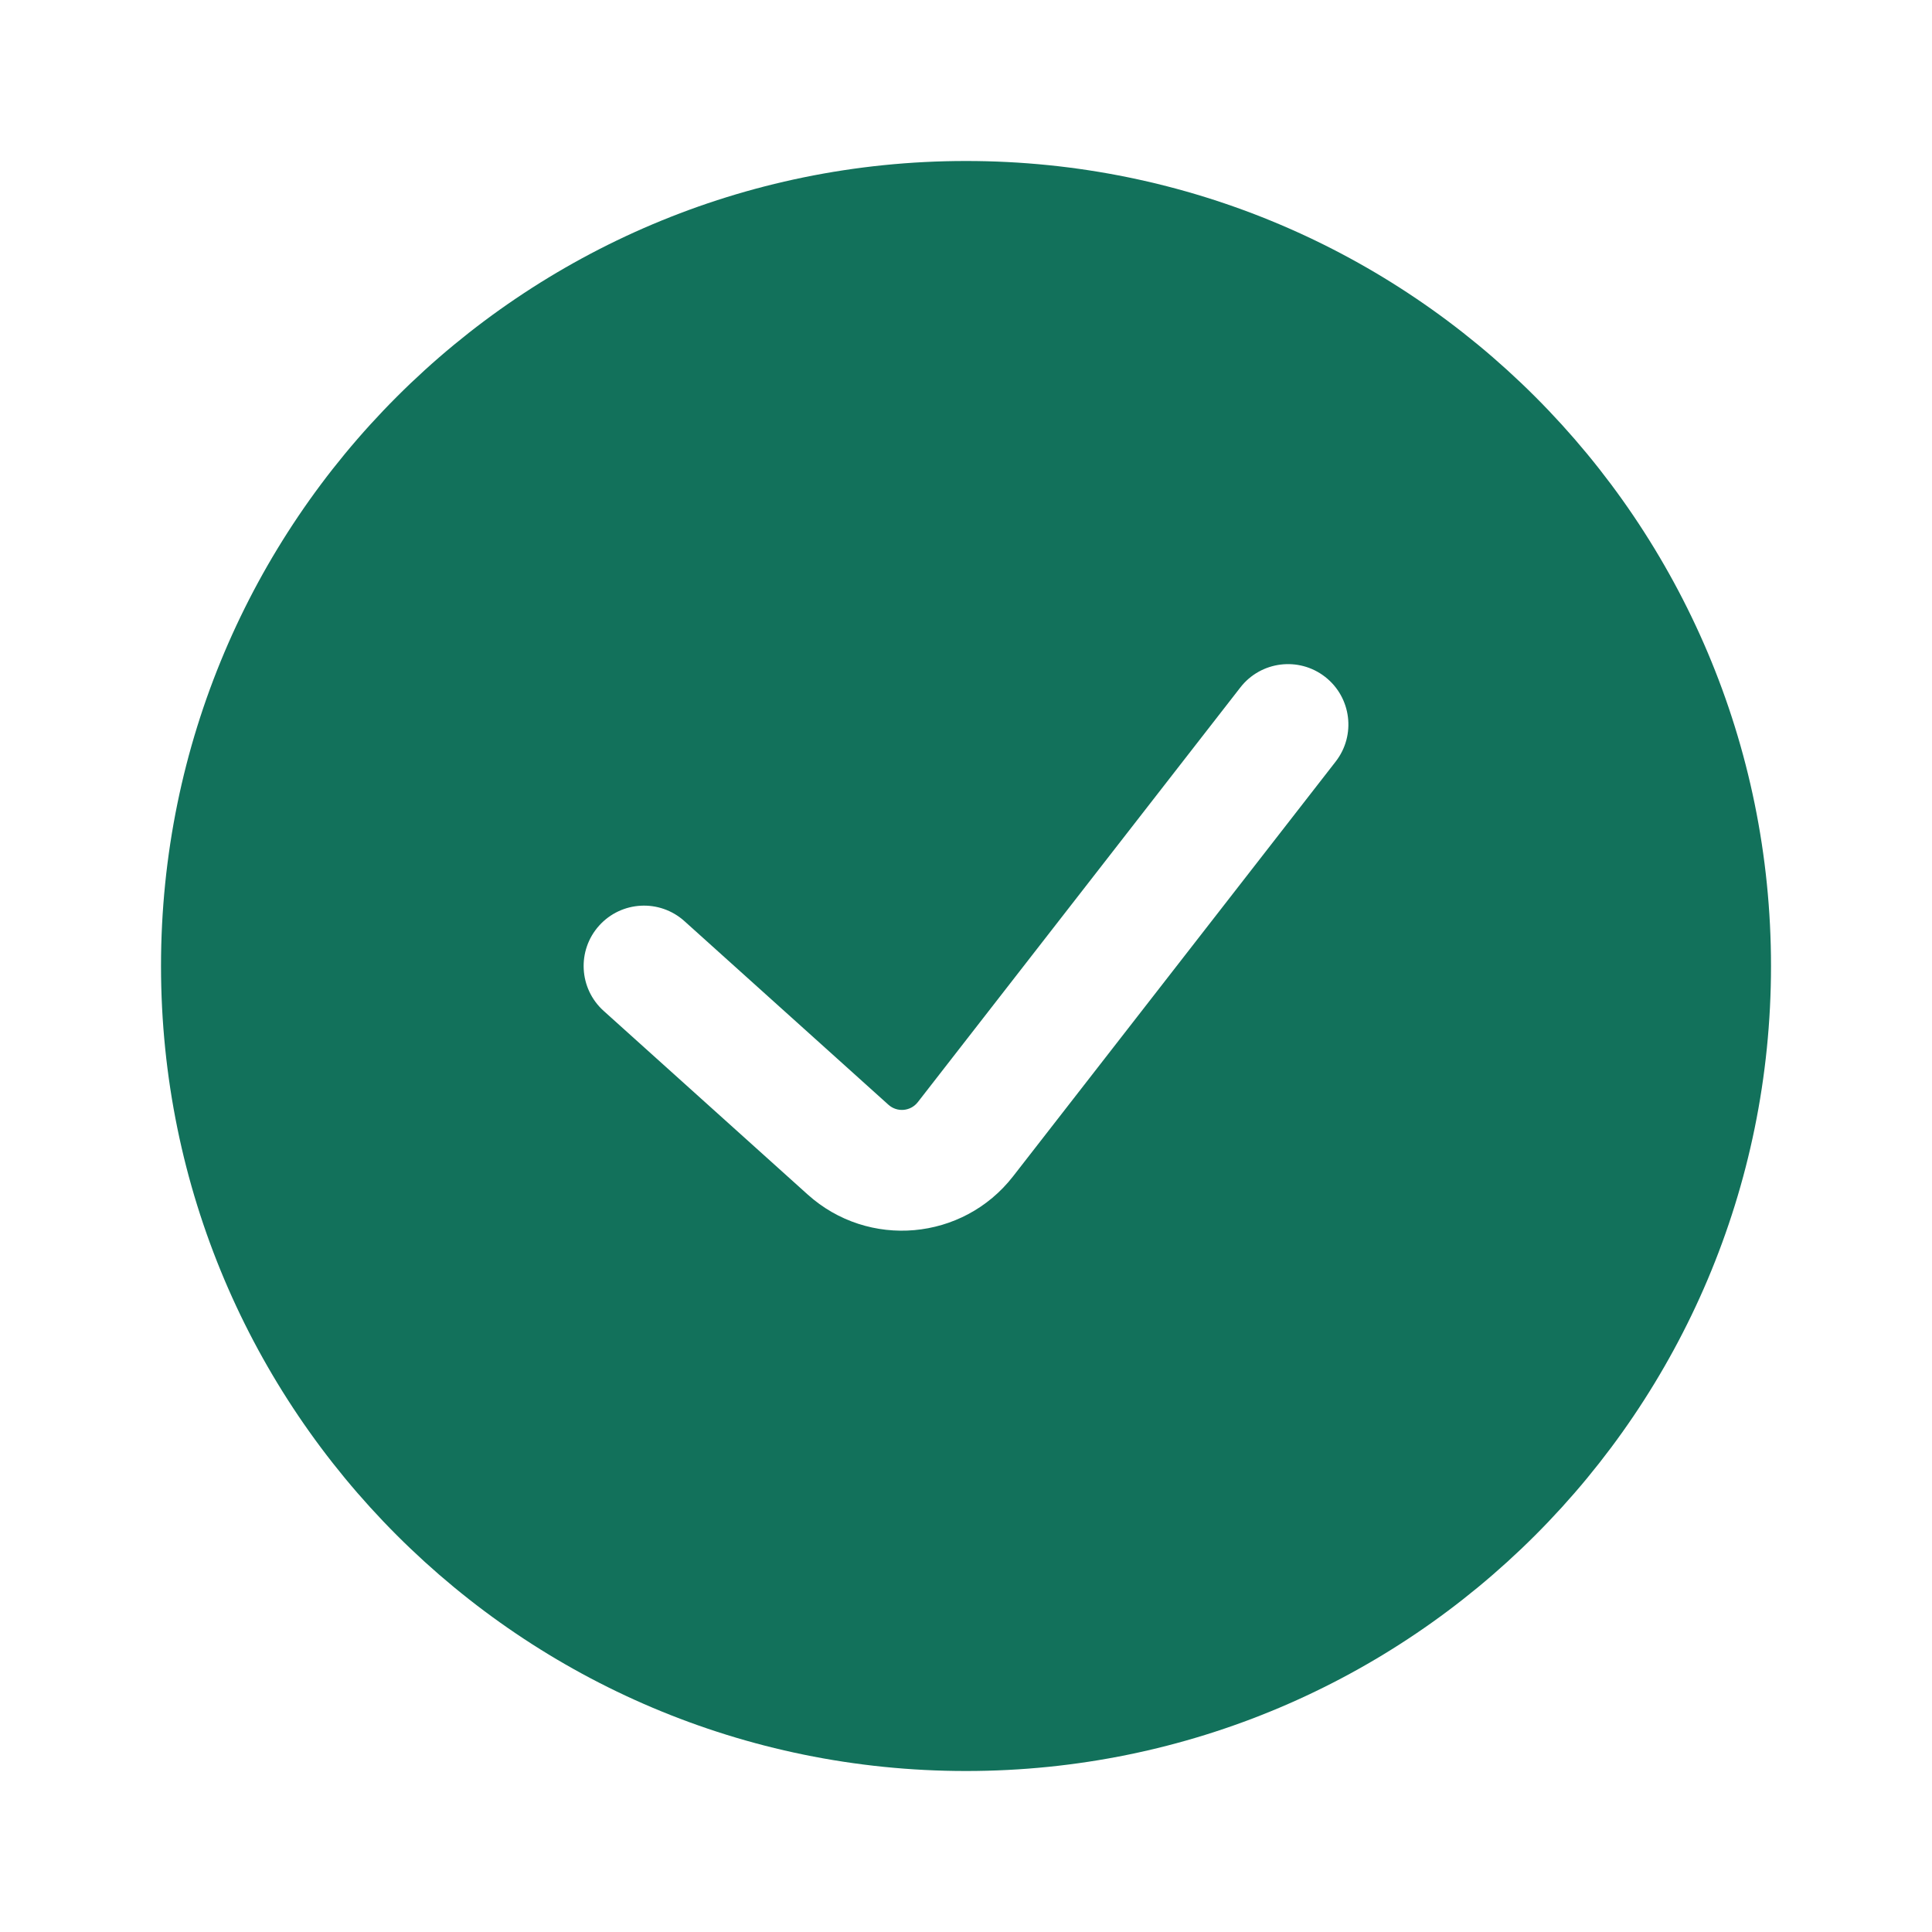
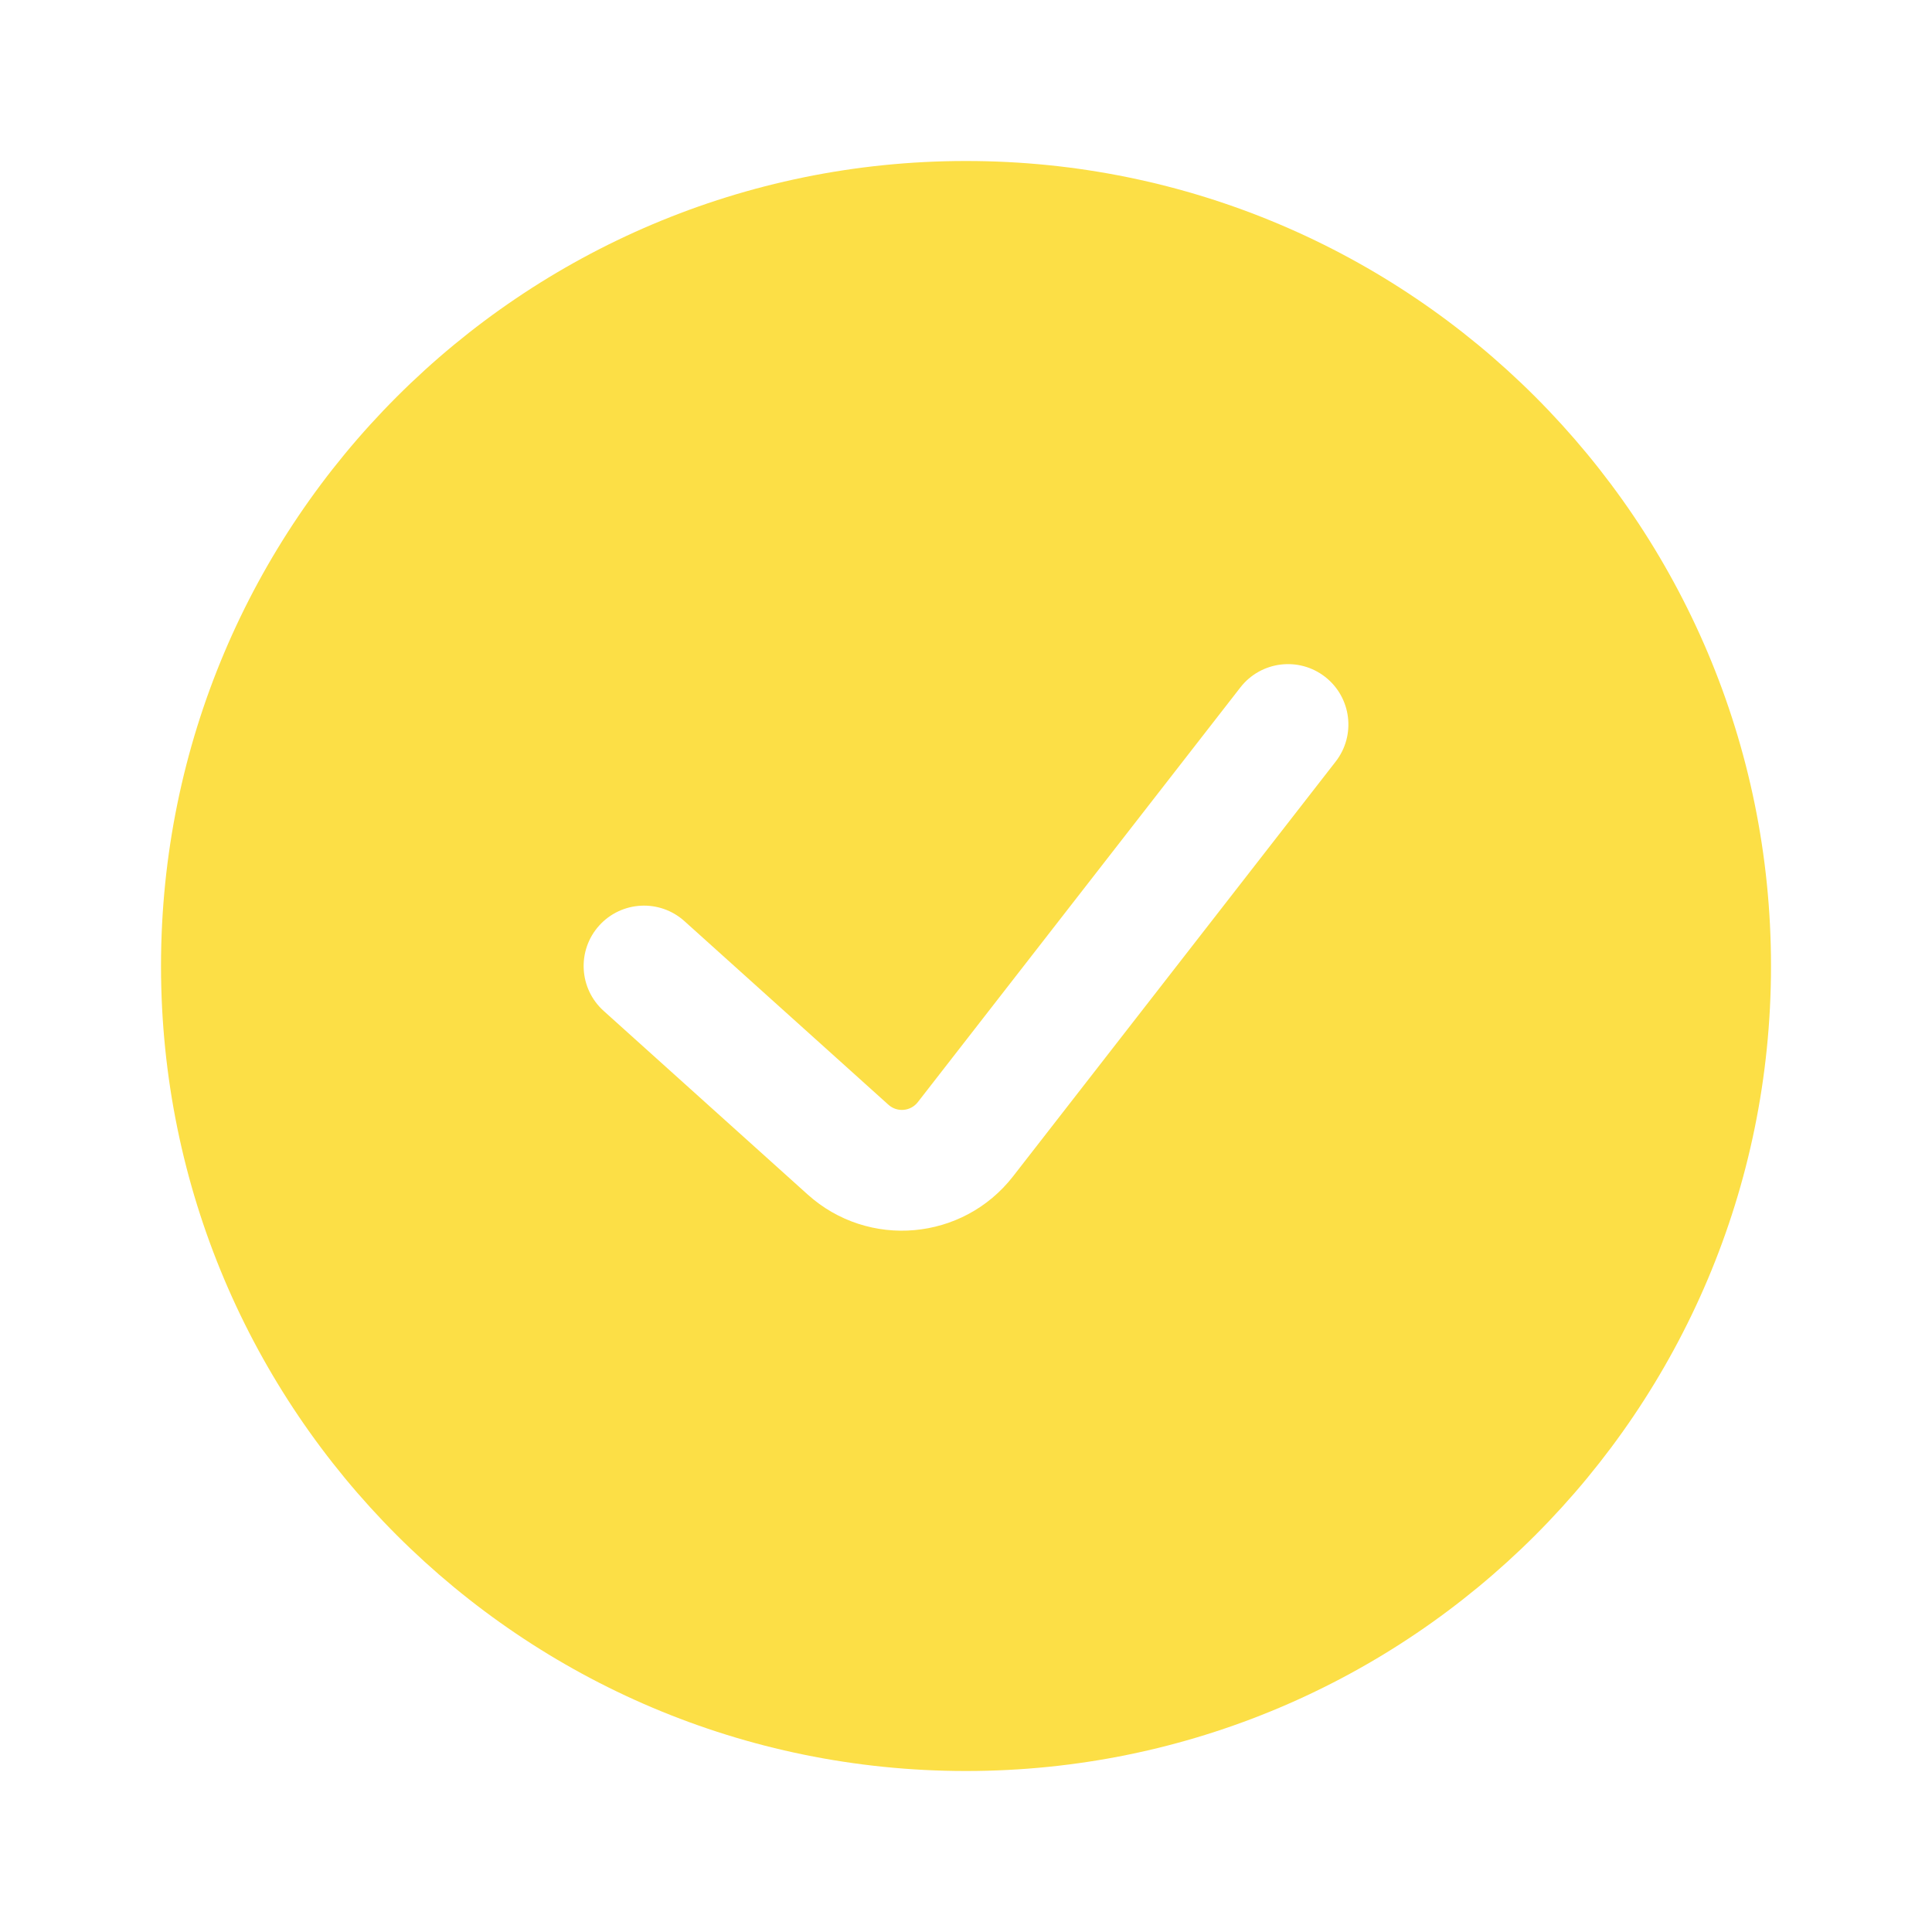
<svg xmlns="http://www.w3.org/2000/svg" width="100" height="100" viewBox="0 0 100 100" fill="none">
-   <path fill-rule="evenodd" clip-rule="evenodd" d="M50.001 91.667C73.013 91.667 91.667 73.012 91.667 50C91.667 26.988 73.013 8.333 50.001 8.333C26.989 8.333 8.334 26.988 8.334 50C8.334 73.012 26.989 91.667 50.001 91.667ZM69.134 39.419C70.194 38.056 69.948 36.093 68.586 35.033C67.224 33.974 65.26 34.219 64.201 35.582L47.505 57.048C47.133 57.525 46.435 57.587 45.986 57.182L35.425 47.677C34.142 46.523 32.166 46.627 31.011 47.91C29.857 49.193 29.961 51.168 31.244 52.323L41.805 61.828C44.951 64.66 49.839 64.226 52.438 60.885L69.134 39.419Z" fill="#12715B" />
+   <path fill-rule="evenodd" clip-rule="evenodd" d="M50.001 91.667C73.013 91.667 91.667 73.012 91.667 50C91.667 26.988 73.013 8.333 50.001 8.333C26.989 8.333 8.334 26.988 8.334 50C8.334 73.012 26.989 91.667 50.001 91.667ZM69.134 39.419C70.194 38.056 69.948 36.093 68.586 35.033C67.224 33.974 65.26 34.219 64.201 35.582L47.505 57.048C47.133 57.525 46.435 57.587 45.986 57.182L35.425 47.677C34.142 46.523 32.166 46.627 31.011 47.91C29.857 49.193 29.961 51.168 31.244 52.323L41.805 61.828C44.951 64.66 49.839 64.226 52.438 60.885L69.134 39.419Z" fill="#FCDF46" />
</svg>
